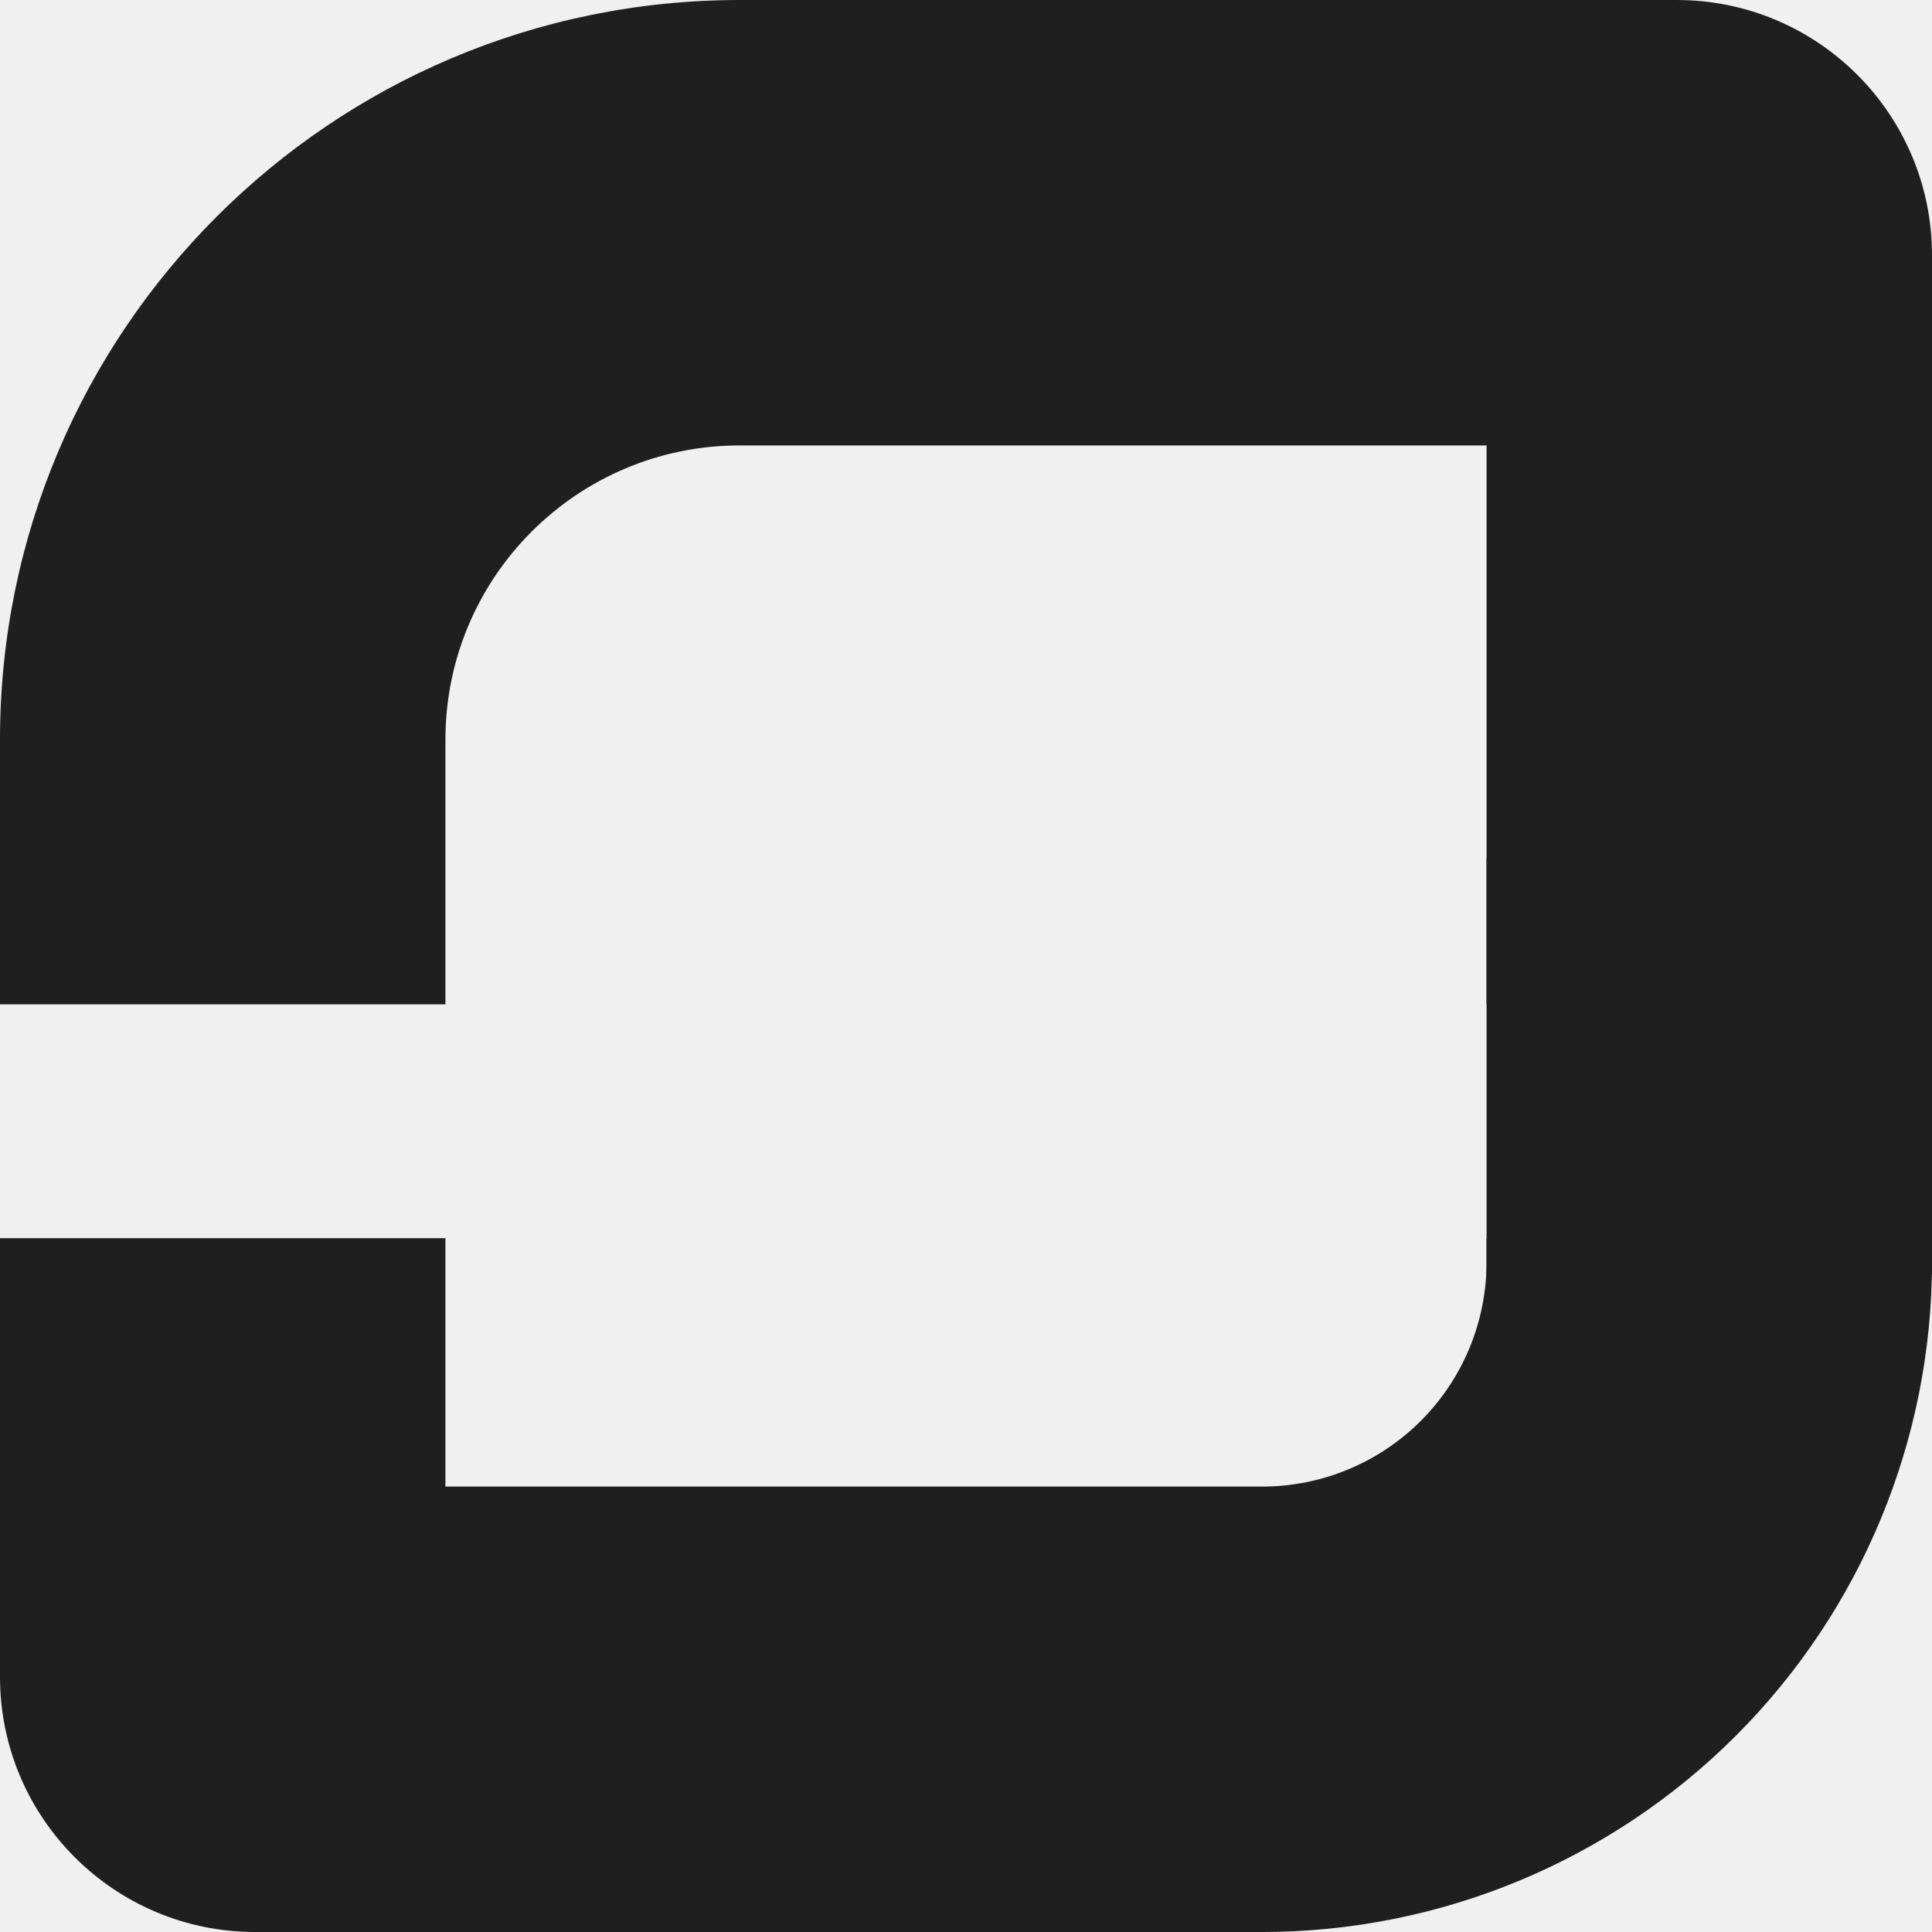
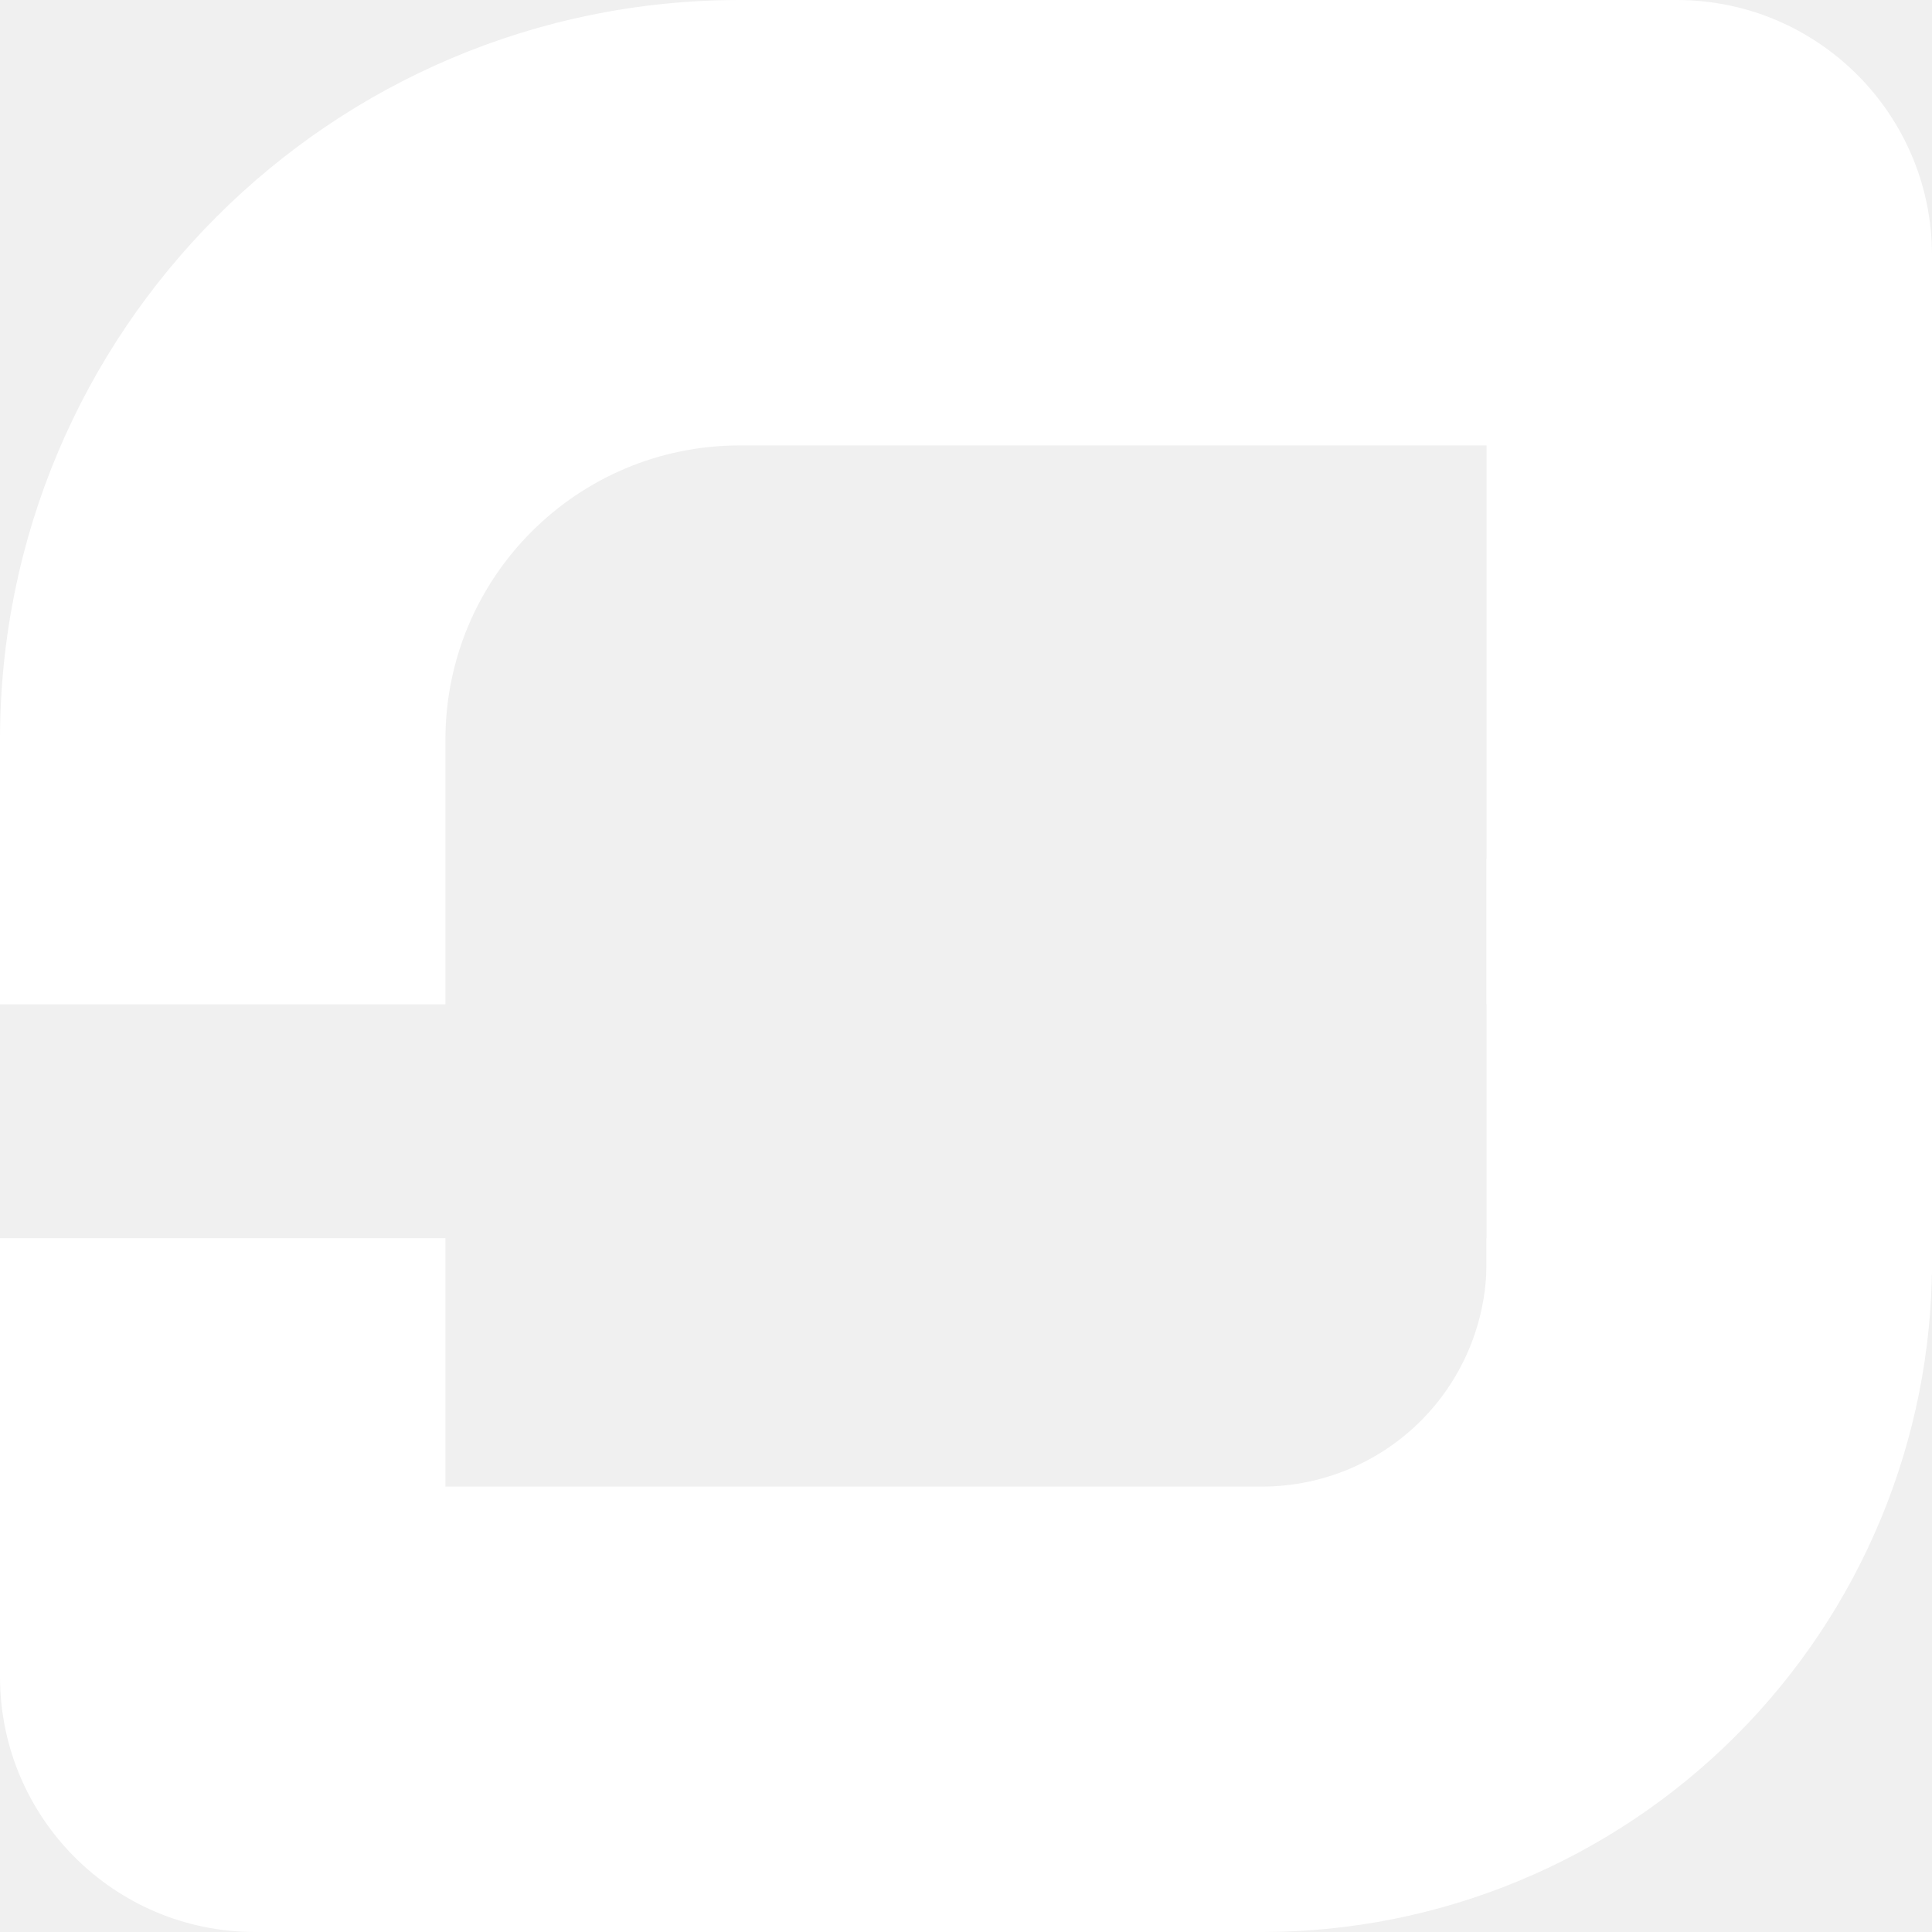
<svg xmlns="http://www.w3.org/2000/svg" width="100%" height="100%" viewBox="0 0 1500 1500" version="1.1" xml:space="preserve" style="fill-rule:evenodd;clip-rule:evenodd;stroke-linejoin:round;stroke-miterlimit:2;">
  <rect id="Artboard1" x="0" y="0" width="1500" height="1500" style="fill:none;" />
  <g id="Artboard11">
    <g transform="matrix(2.13068,0,0,1.4881,-848.011,-366.071)">
      <clipPath id="_clip1">
        <rect x="398" y="892" width="704" height="362" />
      </clipPath>
      <g clip-path="url(#_clip1)">
-         <path d="M1102,379.162L1102,904.512C1102,997.202 1076.28,1086.1 1030.51,1151.64C984.733,1217.18 922.649,1254 857.913,1254L491.002,1254C439.638,1254 398,1194.38 398,1120.84L398,379.162C398,305.619 439.638,246 491.002,246L1009,246C1033.66,246 1057.32,260.03 1074.76,285.002C1092.2,309.975 1102,343.845 1102,379.162ZM560.311,478.4L560.311,1021.6L857.913,1021.6C879.601,1021.6 900.401,1009.26 915.737,987.306C931.073,965.347 939.689,935.566 939.689,904.512L939.689,478.4L560.311,478.4Z" style="fill:rgb(31,31,31);" />
+         <path d="M1102,379.162L1102,904.512C1102,997.202 1076.28,1086.1 1030.51,1151.64C984.733,1217.18 922.649,1254 857.913,1254L491.002,1254C439.638,1254 398,1194.38 398,1120.84L398,379.162C398,305.619 439.638,246 491.002,246L1009,246C1033.66,246 1057.32,260.03 1074.76,285.002C1092.2,309.975 1102,343.845 1102,379.162ZM560.311,478.4L560.311,1021.6L857.913,1021.6C879.601,1021.6 900.401,1009.26 915.737,987.306C931.073,965.347 939.689,935.566 939.689,904.512L939.689,478.4L560.311,478.4Z" style="fill: white" />
      </g>
      <clipPath id="_clip2">
        <rect x="398" y="246" width="704" height="524" />
      </clipPath>
      <g clip-path="url(#_clip2)">
-         <path d="M1102,379.162L1102,1120.84C1102,1194.38 1060.36,1254 1009,1254L491.002,1254C466.336,1254 442.681,1239.97 425.24,1215C407.798,1190.03 398,1156.15 398,1120.84L398,631.94C398,418.791 518.679,246 667.545,246L1009,246C1060.36,246 1102,305.619 1102,379.162ZM560.311,1021.6L939.689,1021.6L939.689,478.4L667.545,478.4C608.321,478.4 560.311,547.142 560.311,631.94L560.311,1021.6Z" style="fill:rgb(31,31,31);" />
+         <path d="M1102,379.162L1102,1120.84C1102,1194.38 1060.36,1254 1009,1254L491.002,1254C466.336,1254 442.681,1239.97 425.24,1215C407.798,1190.03 398,1156.15 398,1120.84L398,631.94C398,418.791 518.679,246 667.545,246L1009,246C1060.36,246 1102,305.619 1102,379.162ZM560.311,1021.6L939.689,1021.6L939.689,478.4L667.545,478.4C608.321,478.4 560.311,547.142 560.311,631.94L560.311,1021.6Z" style="fill:white" />
      </g>
      <g transform="matrix(3.28847,1.11022e-16,2.22045e-16,1,-2521.89,-1.42109e-13)">
        <clipPath id="_clip3">
          <rect x="1017" y="694" width="85" height="217" />
        </clipPath>
        <g clip-path="url(#_clip3)">
-           <path d="M1102,379.162L1102,1120.84C1102,1194.38 1089.34,1254 1073.72,1254L407.056,1254C404.654,1254 402.351,1249.51 400.652,1241.51C398.954,1233.51 398,1222.67 398,1211.36L398,288.641C398,277.332 398.954,266.486 400.652,258.489C402.351,250.492 404.654,246 407.056,246L1073.72,246C1089.34,246 1102,305.619 1102,379.162ZM447.358,1021.6C576.554,1021.6 923.575,1021.6 1052.64,1021.6L1052.64,478.4L447.358,478.4L447.358,1021.6Z" style="fill:rgb(31,31,31);" />
+           <path d="M1102,379.162L1102,1120.84C1102,1194.38 1089.34,1254 1073.72,1254L407.056,1254C404.654,1254 402.351,1249.51 400.652,1241.51C398.954,1233.51 398,1222.67 398,1211.36L398,288.641C398,277.332 398.954,266.486 400.652,258.489C402.351,250.492 404.654,246 407.056,246L1073.72,246C1089.34,246 1102,305.619 1102,379.162ZM447.358,1021.6C576.554,1021.6 923.575,1021.6 1052.64,1021.6L1052.64,478.4L447.358,478.4L447.358,1021.6Z" style="fill:white" />
        </g>
      </g>
    </g>
  </g>
</svg>
